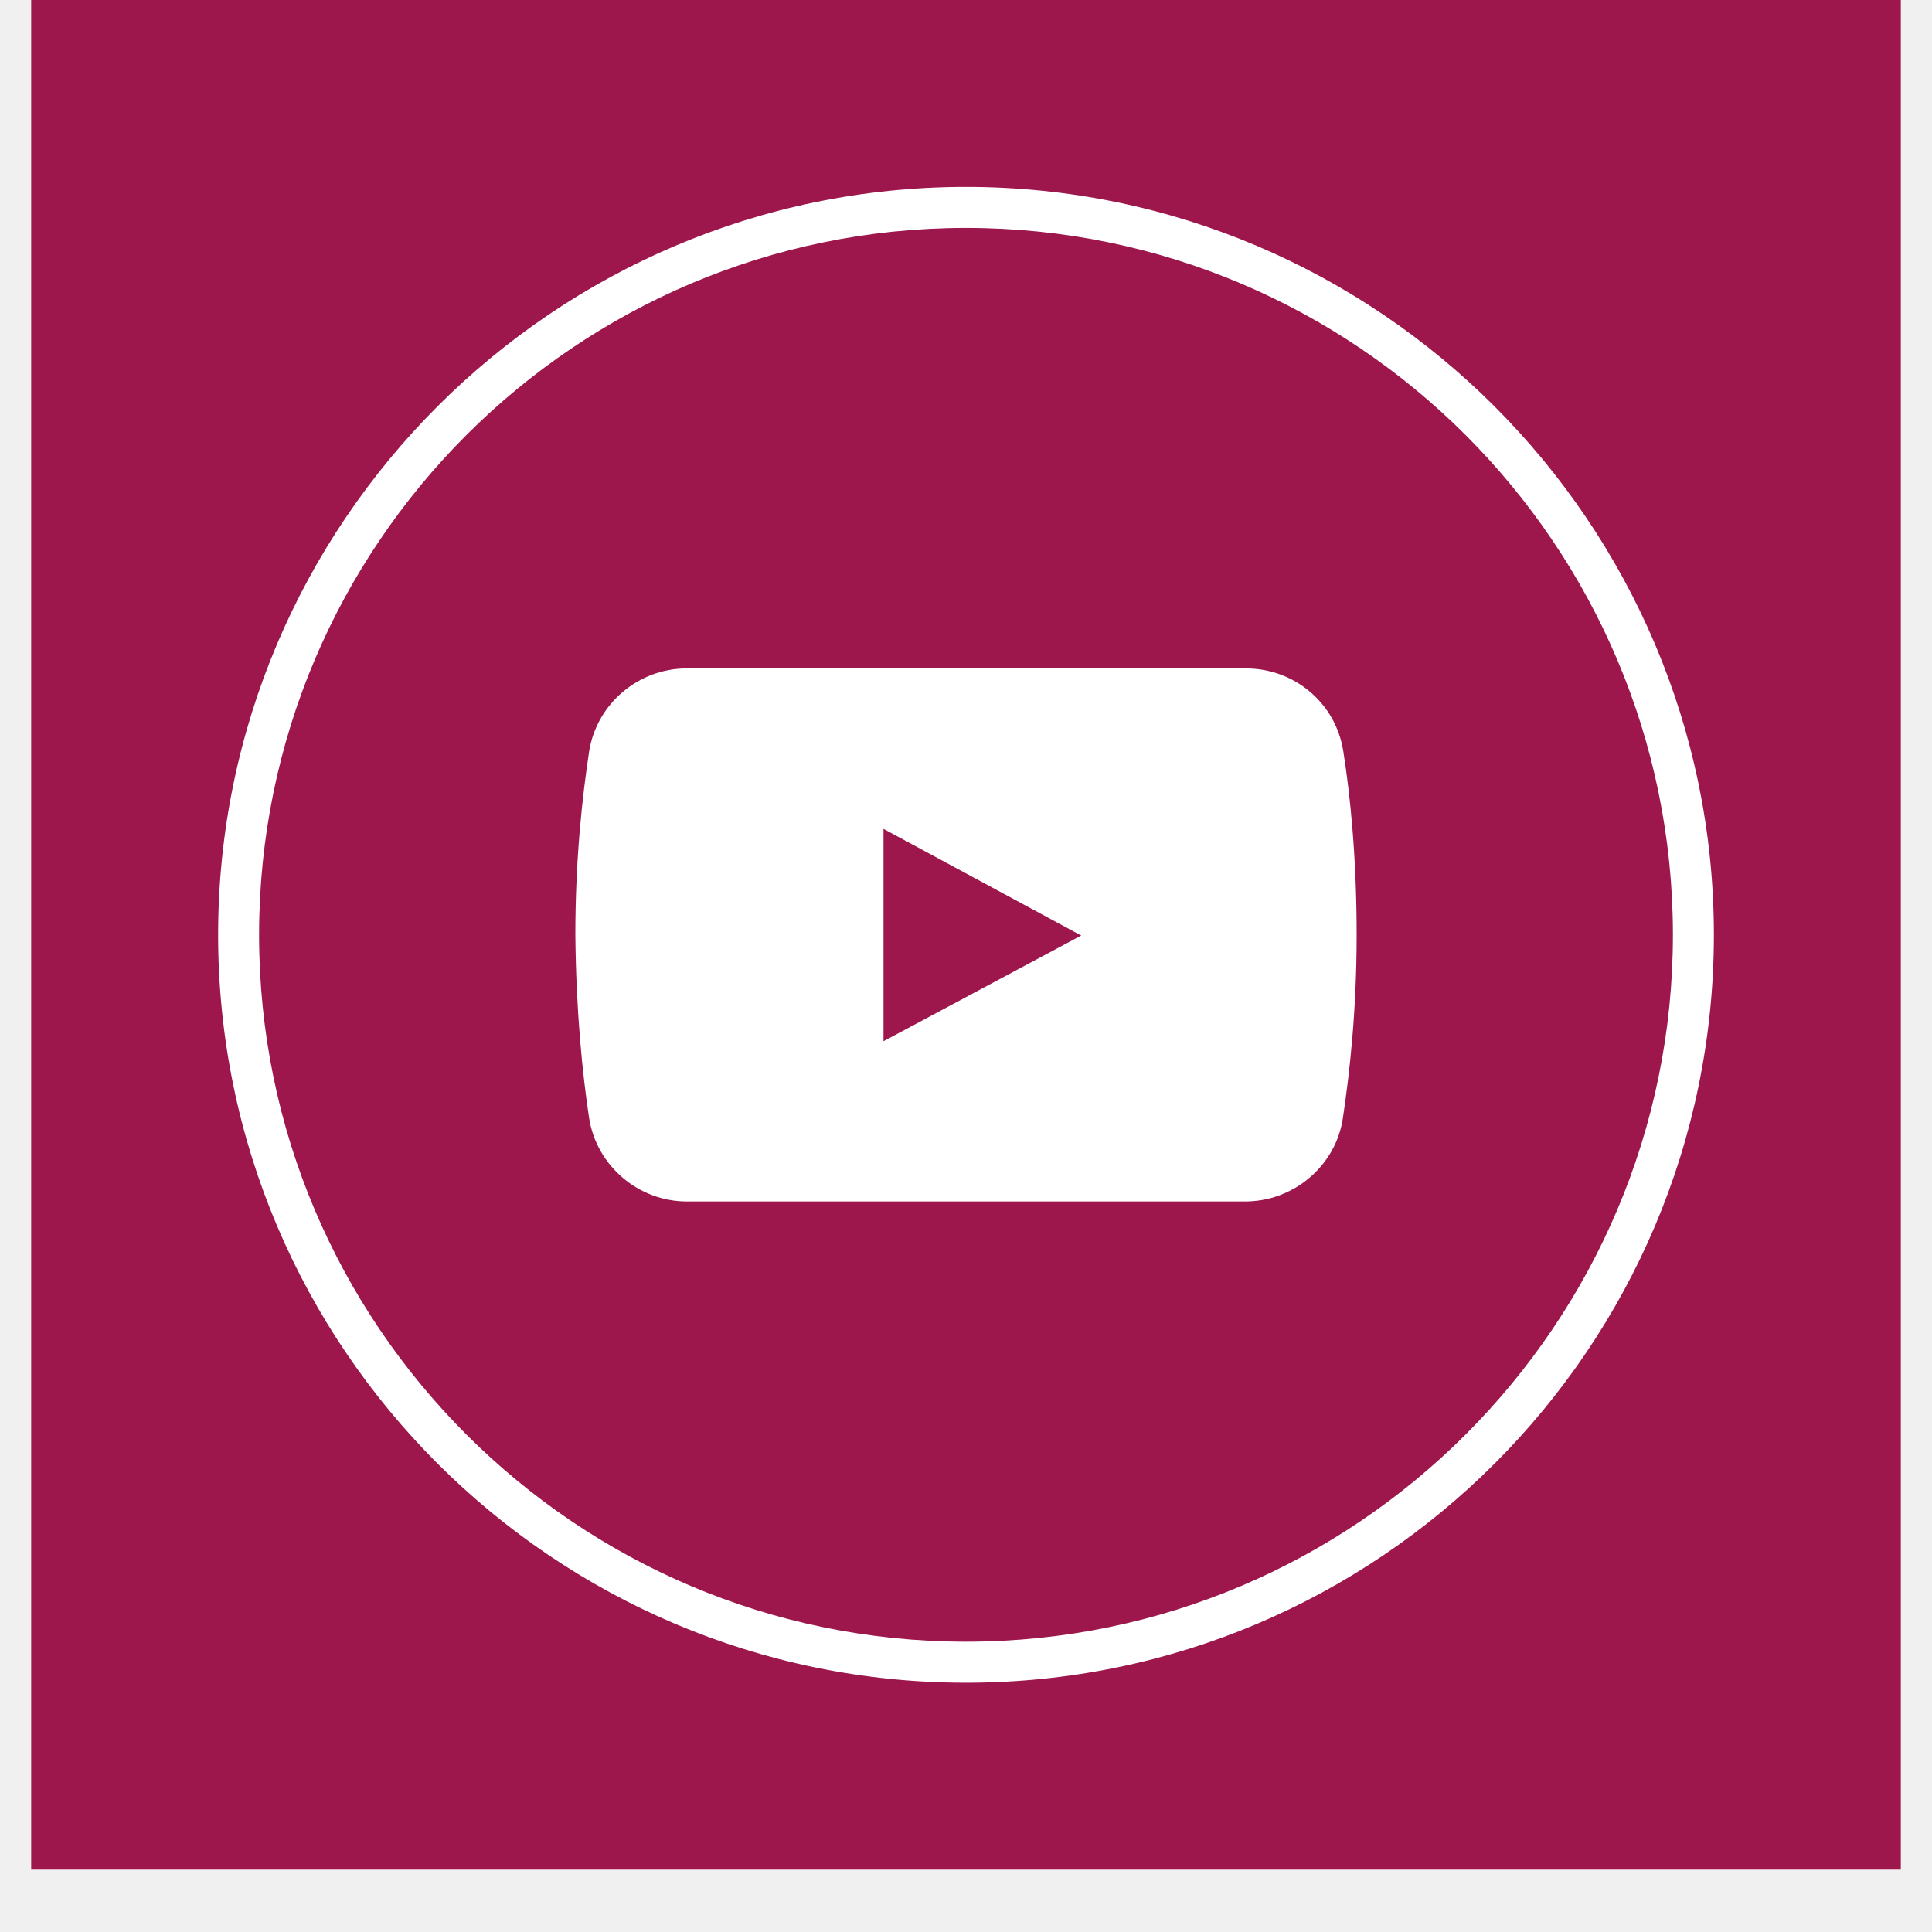
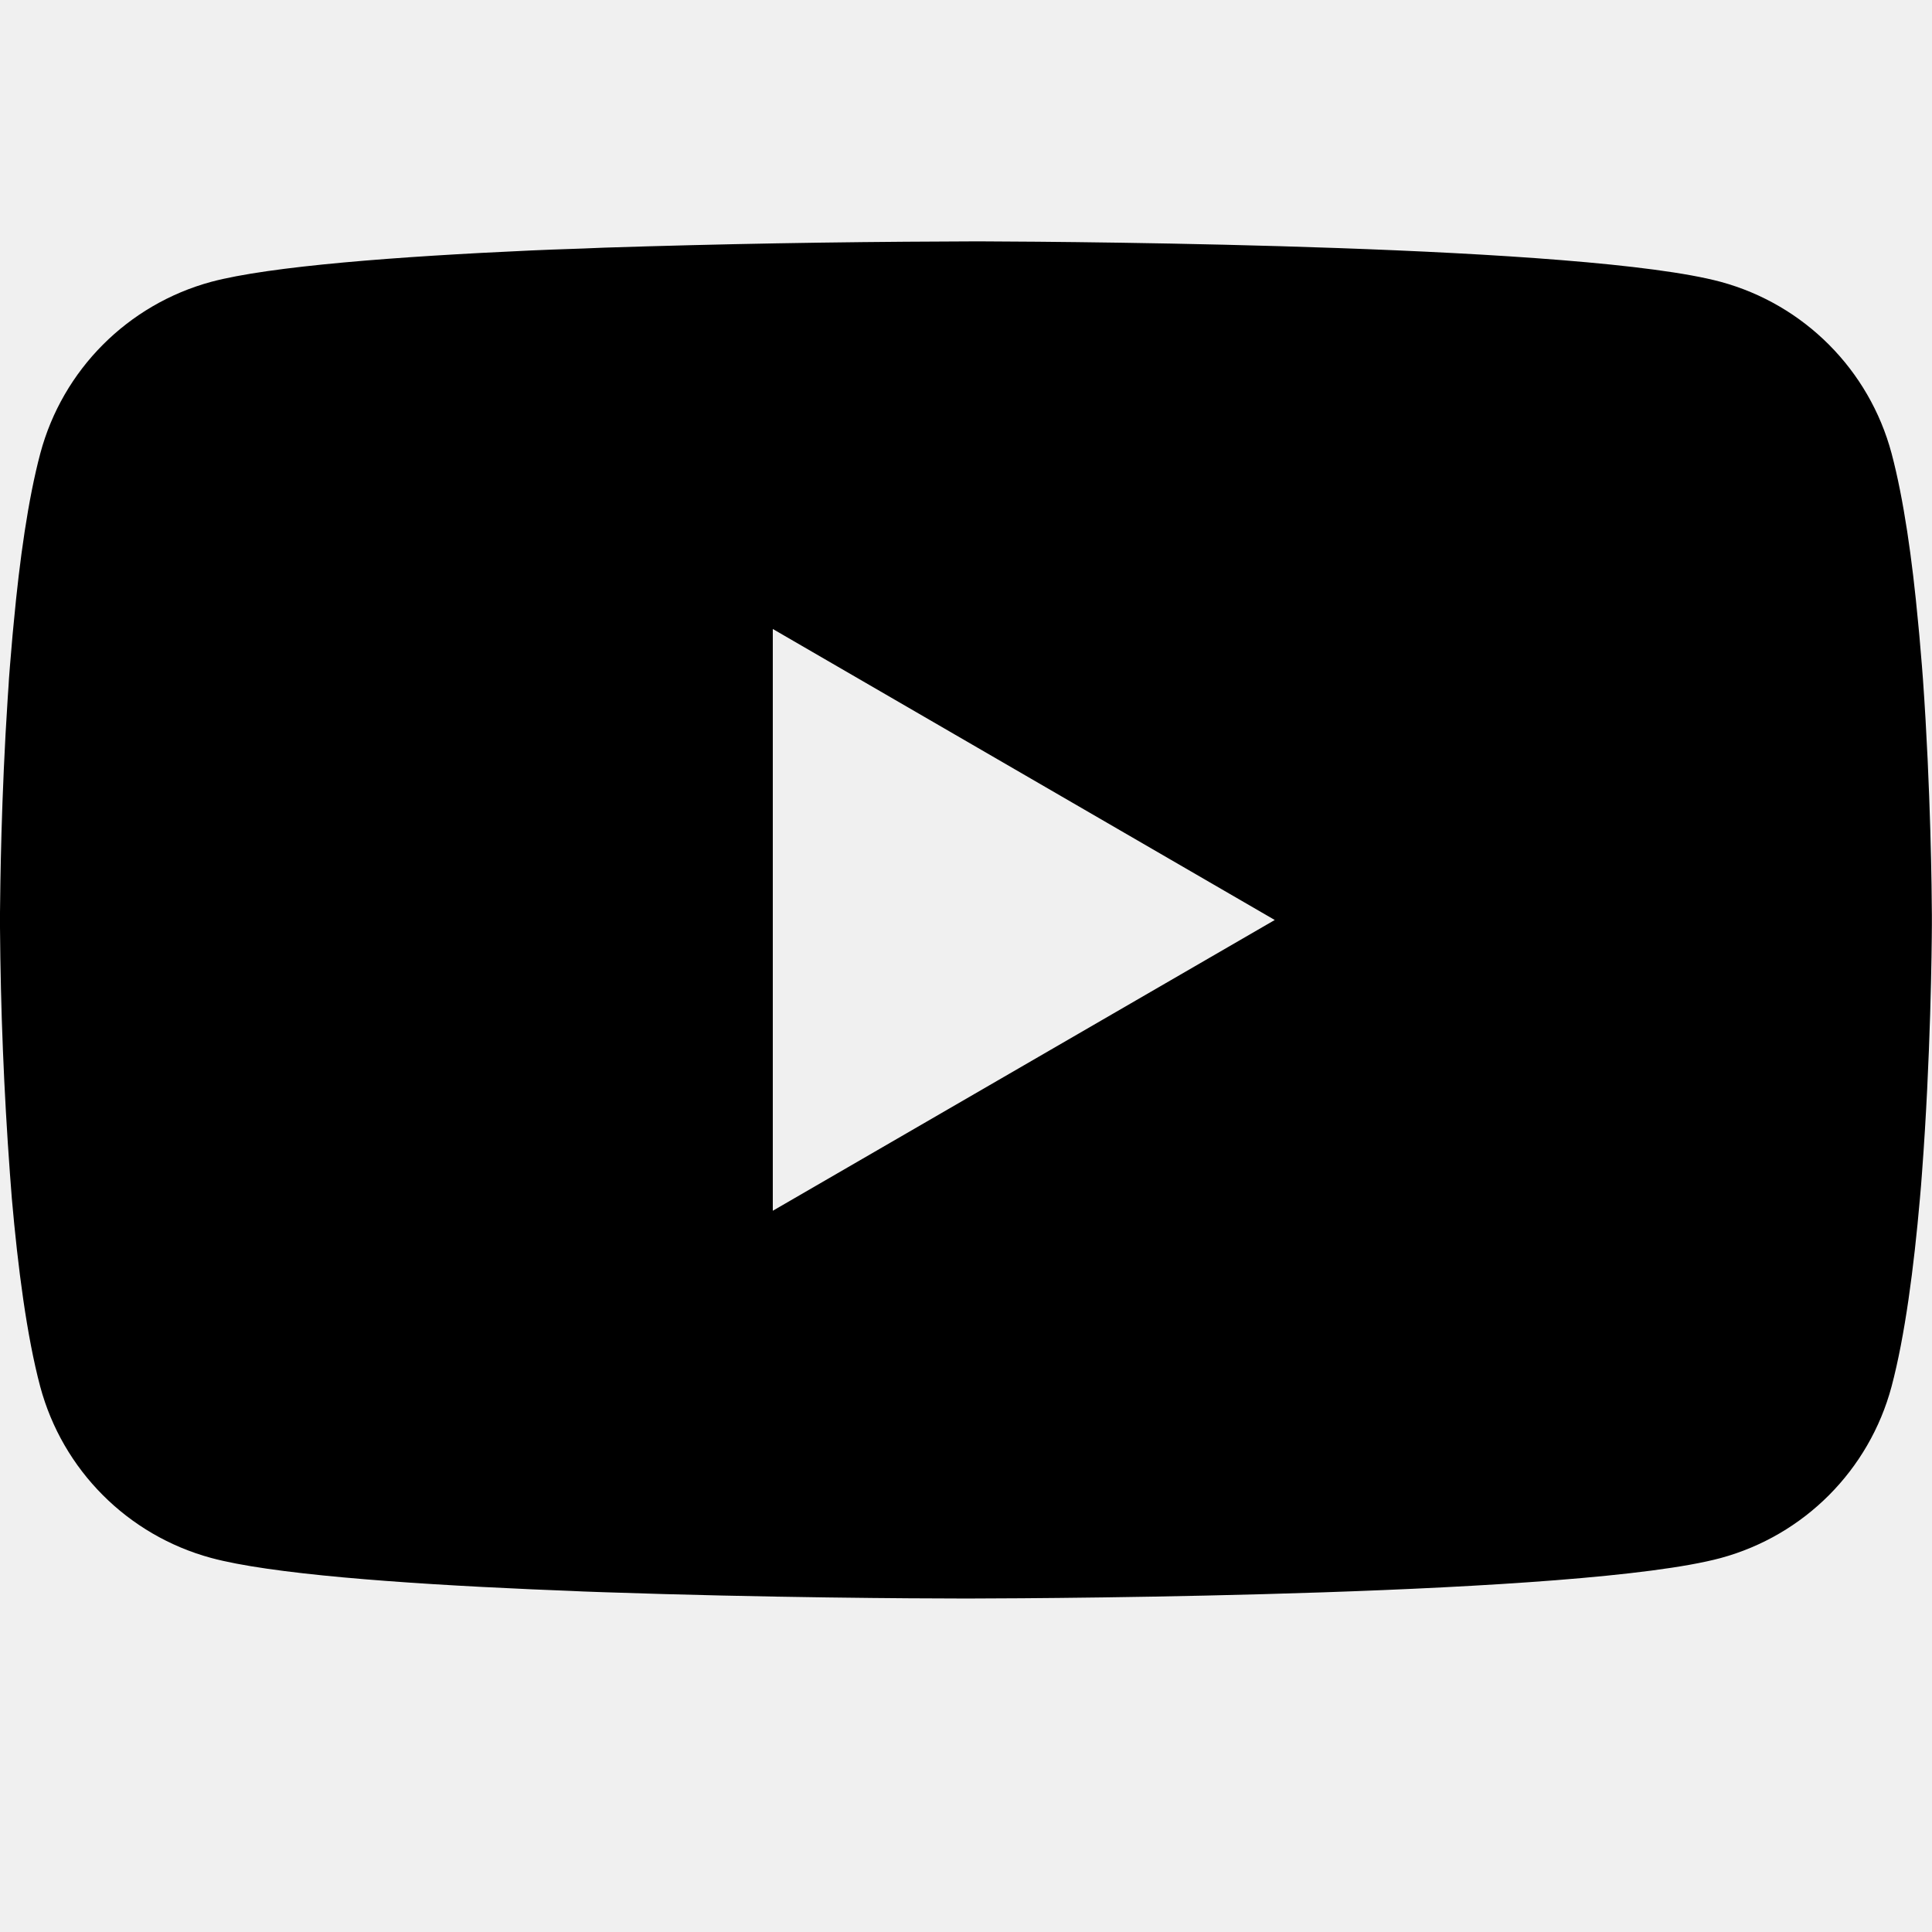
- <svg xmlns="http://www.w3.org/2000/svg" width="40" zoomAndPan="magnify" viewBox="0 0 30 30" height="40" preserveAspectRatio="xMidYMid meet" version="1.0">
-   <defs>
-     <clipPath id="2ee62869bc">
-       <path d="M 0.484 0 L 29.516 0 L 29.516 29.031 L 0.484 29.031 Z M 0.484 0 " clip-rule="nonzero" />
-     </clipPath>
-     <clipPath id="f4d4d4154e">
-       <path d="M 3.387 2.902 L 26.613 2.902 L 26.613 26.129 L 3.387 26.129 Z M 3.387 2.902 " clip-rule="nonzero" />
-     </clipPath>
-   </defs>
-   <g clip-path="url(#2ee62869bc)">
-     <path fill="#ffffff" d="M 0.484 0 L 29.516 0 L 29.516 29.031 L 0.484 29.031 Z M 0.484 0 " fill-opacity="1" fill-rule="nonzero" />
-     <path fill="#9d174d" d="M 0.484 0 L 29.516 0 L 29.516 29.031 L 0.484 29.031 Z M 0.484 0 " fill-opacity="1" fill-rule="nonzero" />
-   </g>
-   <path fill="#ffffff" d="M 20.859 11.668 C 20.742 10.914 20.098 10.379 19.344 10.379 L 10.664 10.379 C 9.914 10.379 9.266 10.926 9.148 11.668 C 9.043 12.363 8.934 13.332 8.934 14.516 C 8.945 15.699 9.043 16.668 9.148 17.363 C 9.266 18.105 9.914 18.656 10.664 18.656 L 19.336 18.656 C 20.086 18.656 20.742 18.105 20.852 17.363 C 20.957 16.66 21.066 15.699 21.066 14.516 C 21.066 13.332 20.969 12.363 20.859 11.668 Z M 13.719 16.168 L 13.719 12.871 L 16.789 14.527 Z M 13.719 16.168 " fill-opacity="1" fill-rule="nonzero" />
-   <g clip-path="url(#f4d4d4154e)">
-     <path fill="#ffffff" d="M 15 26.129 C 8.602 26.129 3.387 20.926 3.387 14.516 C 3.387 8.117 8.602 2.902 15 2.902 C 21.398 2.902 26.613 8.117 26.613 14.516 C 26.613 20.926 21.406 26.129 15 26.129 Z M 15 3.539 C 8.945 3.539 4.023 8.461 4.023 14.516 C 4.023 20.57 8.945 25.492 15 25.492 C 21.055 25.492 25.977 20.57 25.977 14.516 C 25.977 8.461 21.055 3.539 15 3.539 Z M 15 3.539 " fill-opacity="1" fill-rule="nonzero" />
-   </g>
+ <svg xmlns="http://www.w3.org/2000/svg" width="16" height="16" fill="currentColor" class="bi bi-youtube" viewBox="0 0 16 16">
+   <path d="M8.051 1.999h.089c.822.003 4.987.033 6.11.335a2.01 2.01 0 0 1 1.415 1.42c.101.38.172.883.22 1.402l.01.104.022.26.008.104c.065.914.073 1.77.074 1.957v.075c-.001.194-.01 1.108-.082 2.06l-.008.105-.009.104c-.05.572-.124 1.14-.235 1.558a2.01 2.01 0 0 1-1.415 1.42c-1.16.312-5.569.334-6.18.335h-.142c-.309 0-1.587-.006-2.927-.052l-.17-.006-.087-.004-.171-.007-.171-.007c-1.11-.049-2.167-.128-2.654-.26a2.01 2.01 0 0 1-1.415-1.419c-.111-.417-.185-.986-.235-1.558L.09 9.82l-.008-.104A31 31 0 0 1 0 7.68v-.123c.002-.215.01-.958.064-1.778l.007-.103.003-.052.008-.104.022-.26.01-.104c.048-.519.119-1.023.22-1.402a2.01 2.01 0 0 1 1.415-1.42c.487-.13 1.544-.21 2.654-.26l.17-.007.172-.006.086-.003.171-.007A100 100 0 0 1 7.858 2zM6.4 5.209v4.818l4.157-2.408z" />
</svg>
